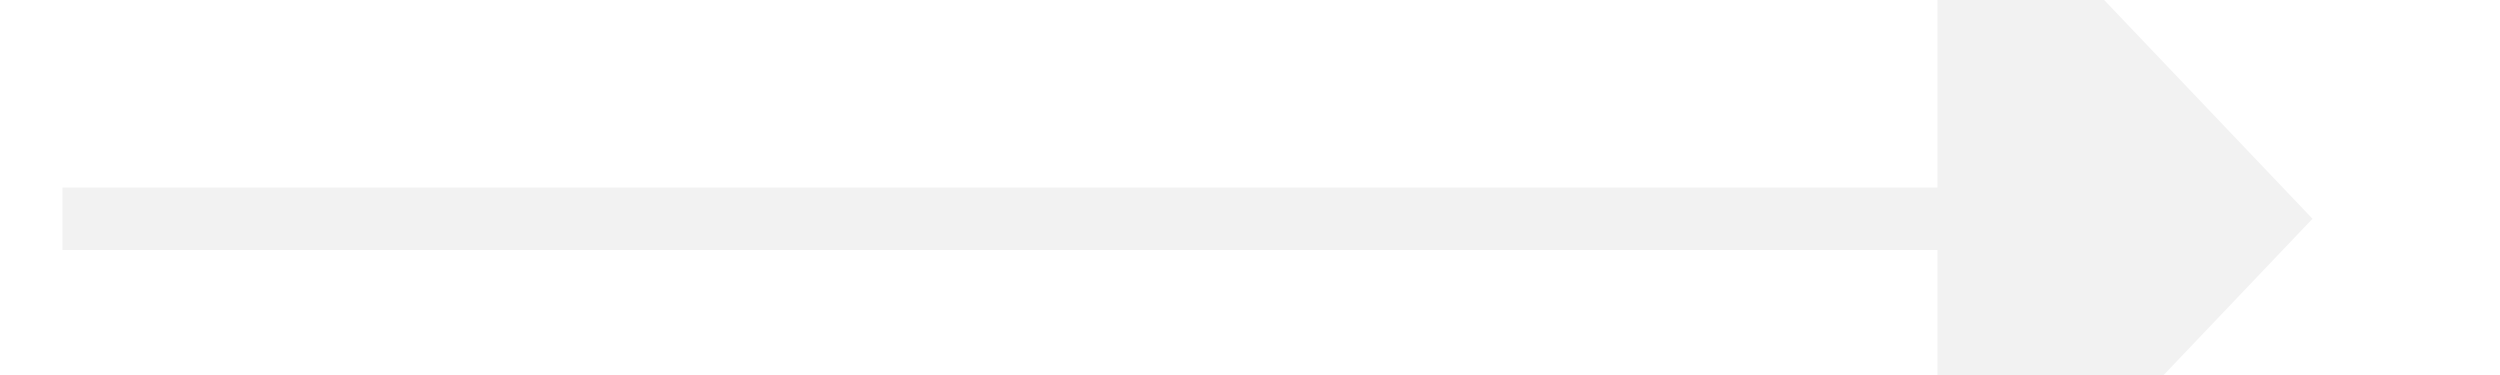
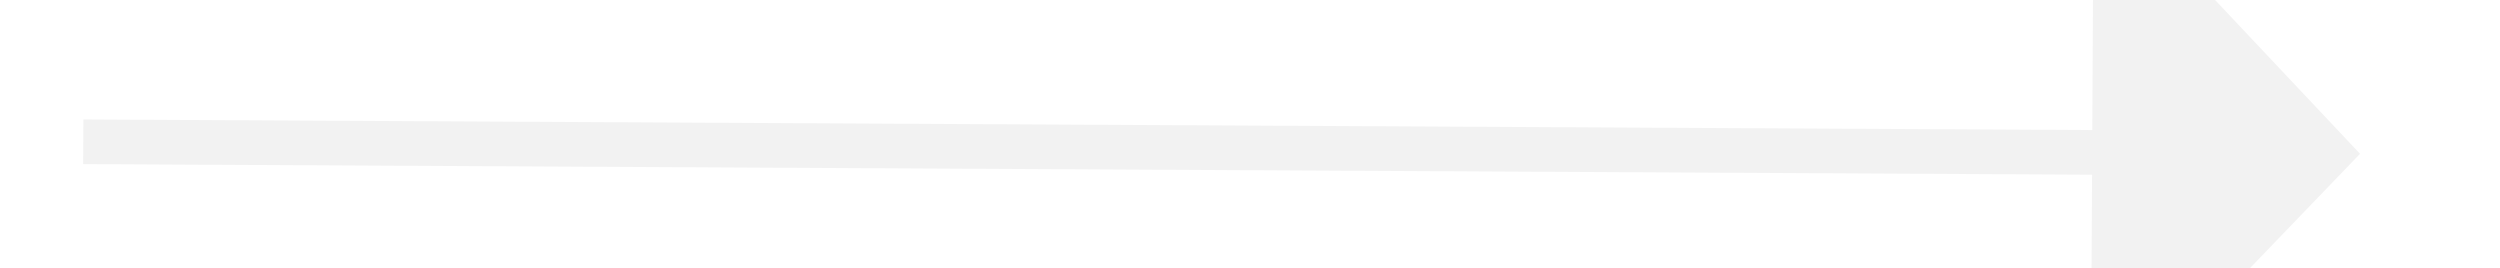
- <svg xmlns="http://www.w3.org/2000/svg" version="1.1" width="40px" height="6px" preserveAspectRatio="xMinYMid meet" viewBox="534 9153  40 4">
-   <path d="M 547.7 9167.5  L 554 9173.5  L 560.3 9167.5  L 547.7 9167.5  Z " fill-rule="nonzero" fill="#f2f2f2" stroke="none" transform="matrix(-1.83690953073357E-16 -1 1 -1.83690953073357E-16 -8602.5 9709.5 )" />
-   <path d="M 554 9137.5  L 554 9168.5  " stroke-width="1" stroke="#f2f2f2" fill="none" transform="matrix(-1.83690953073357E-16 -1 1 -1.83690953073357E-16 -8602.5 9709.5 )" />
+ <svg xmlns="http://www.w3.org/2000/svg" version="1.1" width="56px" height="6px" preserveAspectRatio="xMinYMid meet" viewBox="424 9249  56 4">
+   <g transform="matrix(0.9455186 0.3255682 -0.3255682 0.9455186 3036.457 356.8509 )">
+     <path d="M 445.2 9271  L 451.5 9277  L 457.8 9271  L 445.2 9271  Z " fill-rule="nonzero" fill="#f2f2f2" stroke="none" transform="matrix(-0.3205734 -0.9472237 0.9472237 -0.3205734 -8167.001 12644.956 )" />
+     <path d="M 451.5 9226  L 451.5 9272  " stroke-width="1" stroke="#f2f2f2" fill="none" transform="matrix(-0.3205734 -0.9472237 0.9472237 -0.3205734 -8167.001 12644.956 )" />
+   </g>
</svg>
